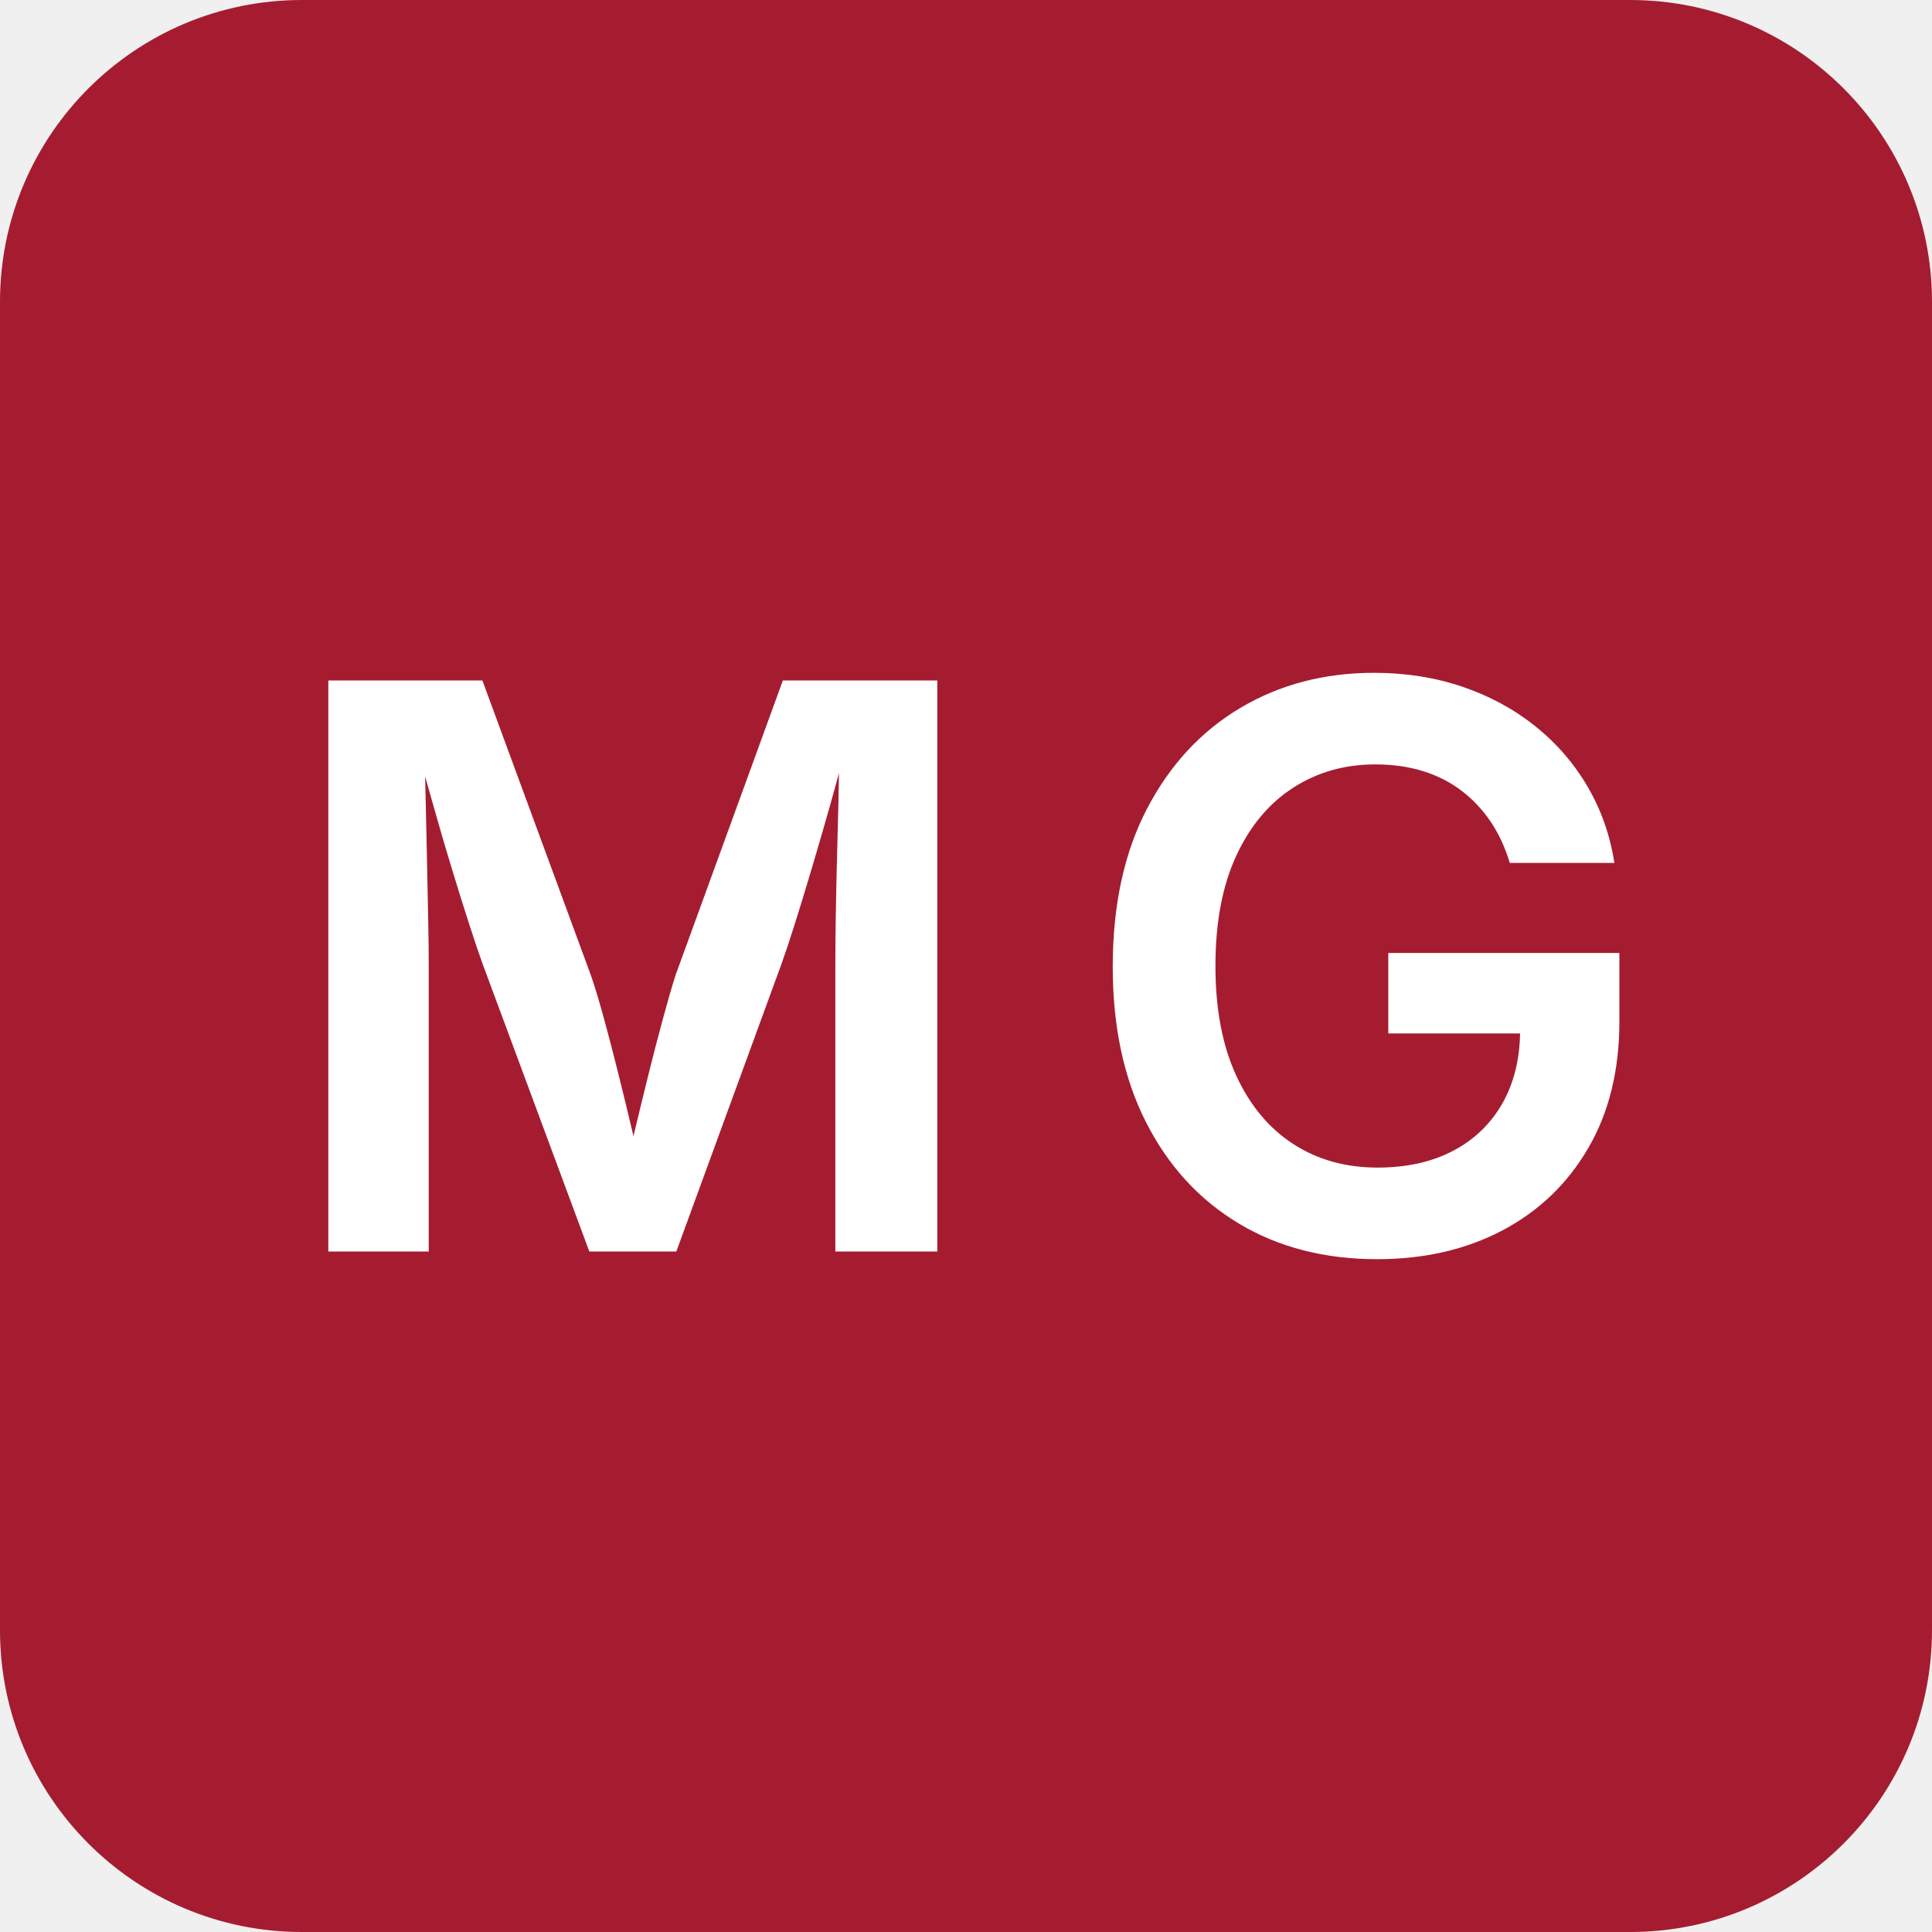
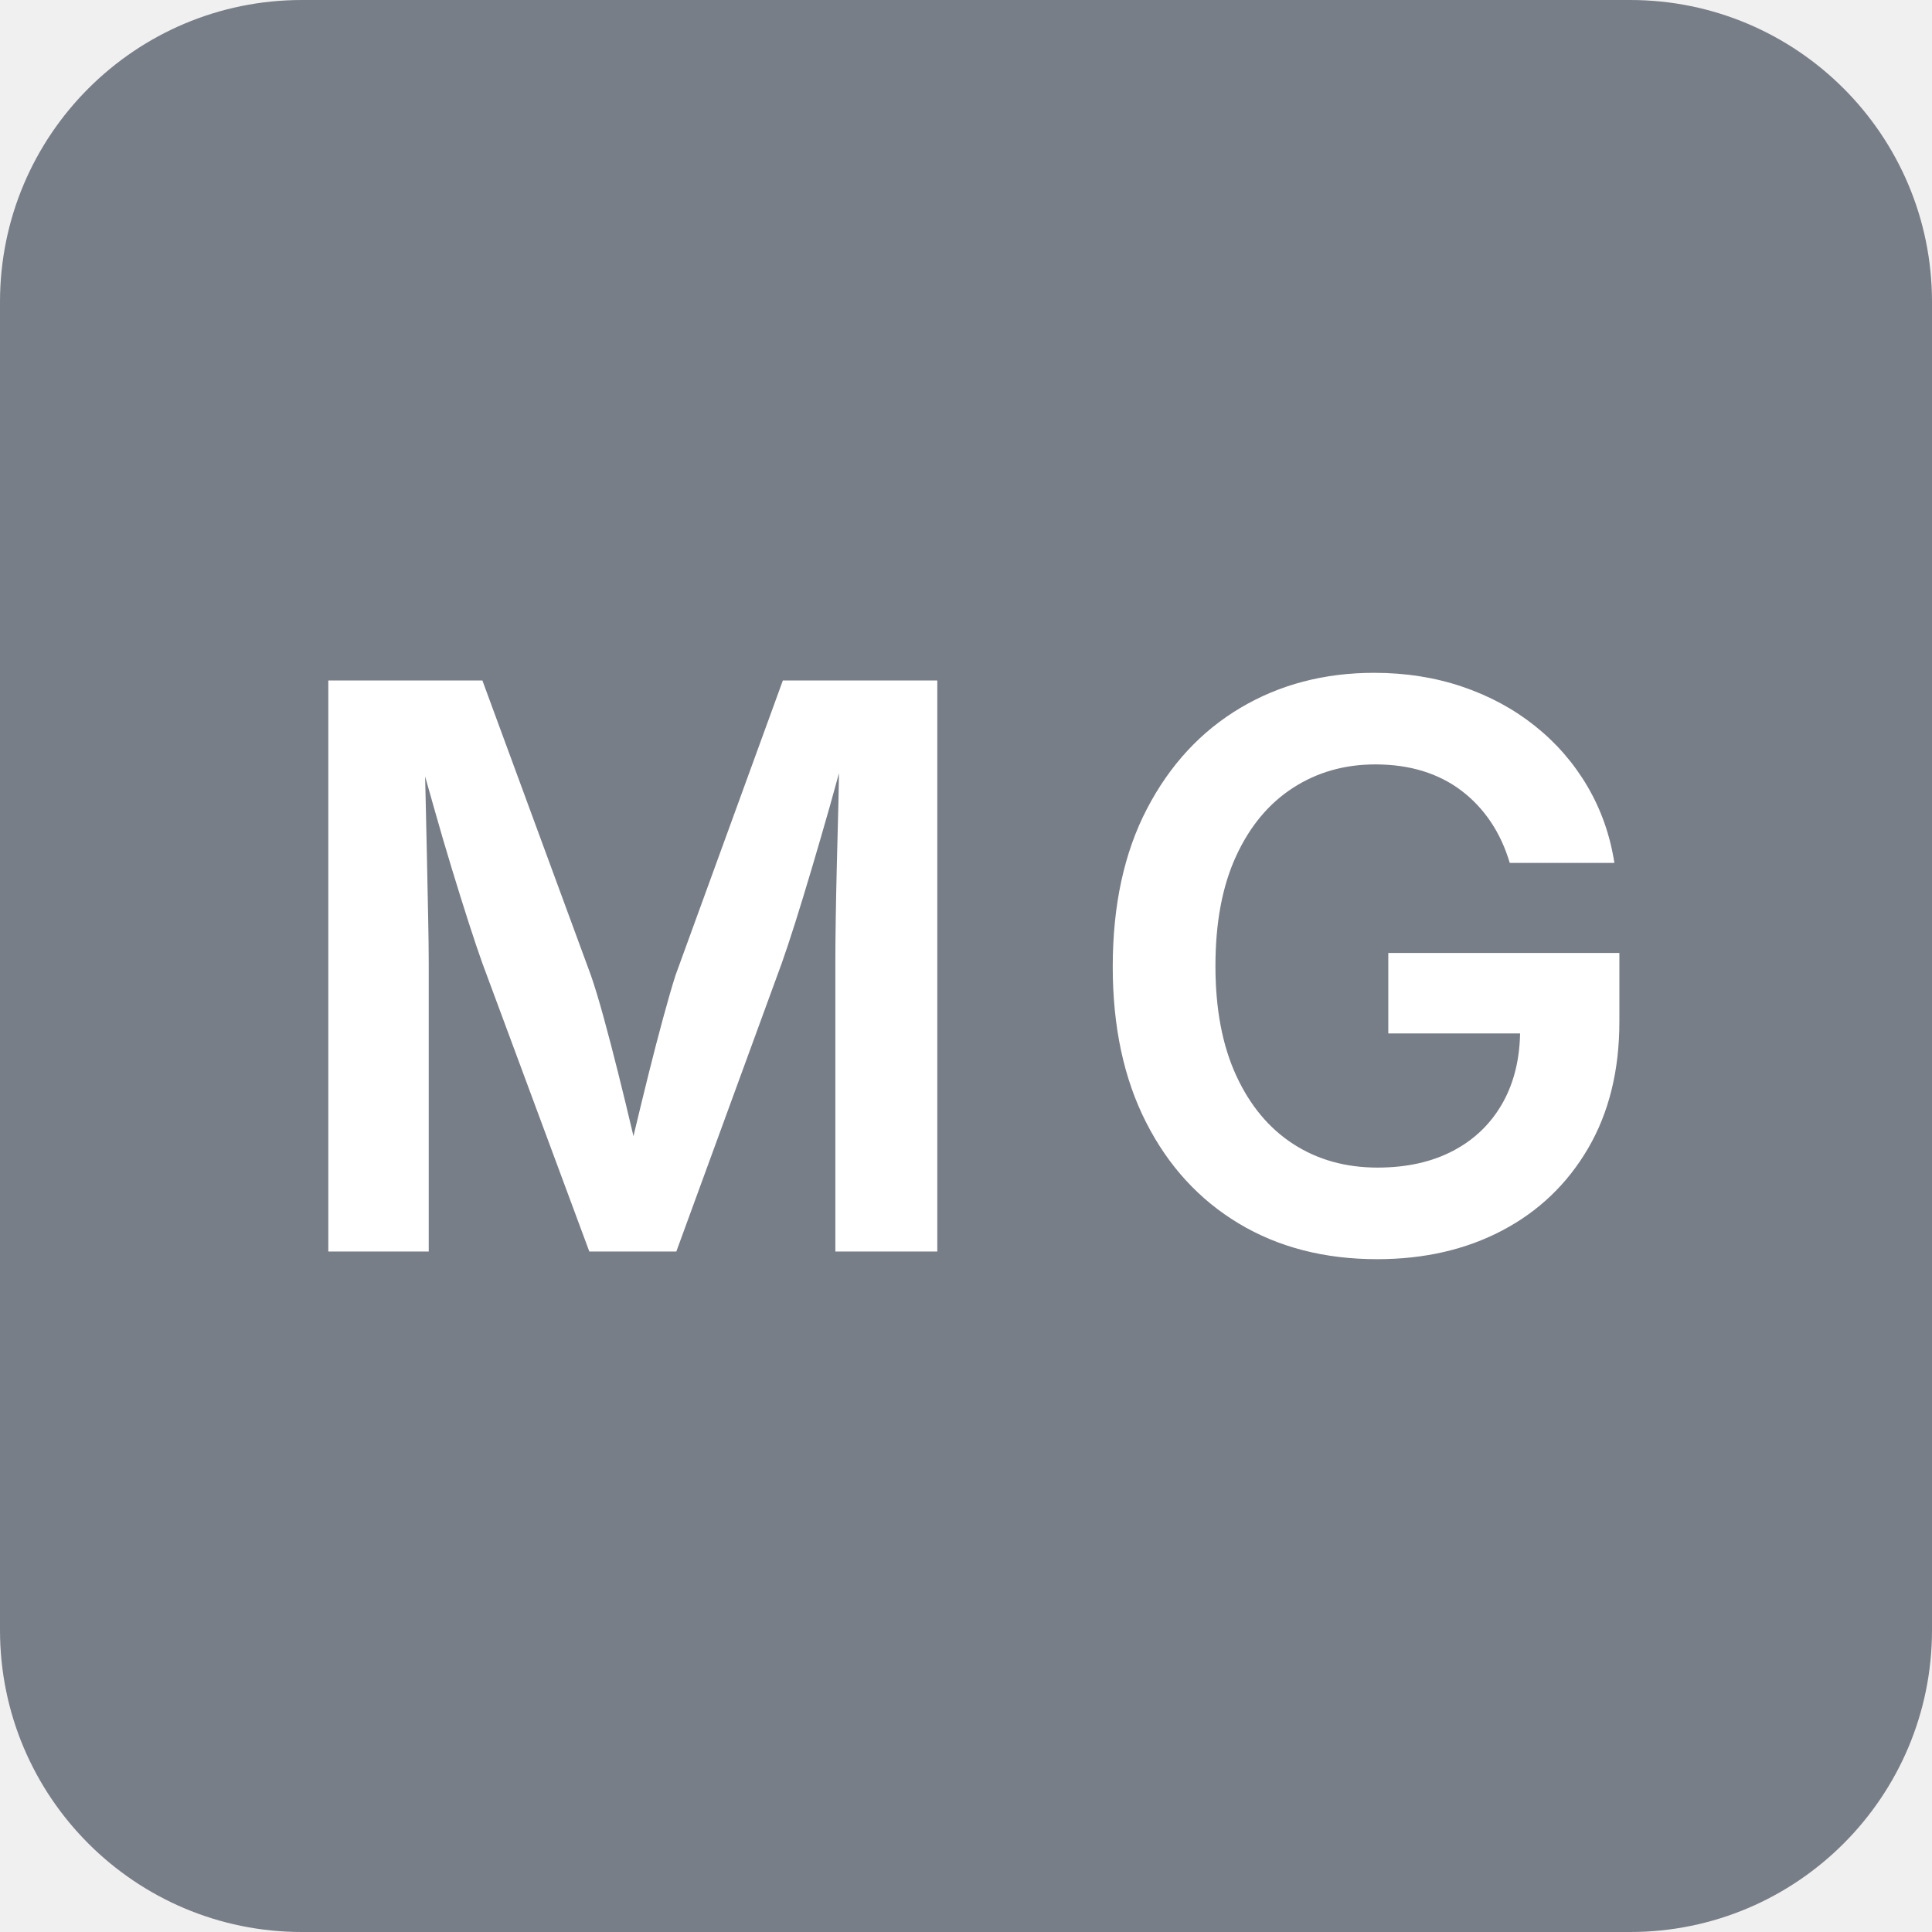
<svg xmlns="http://www.w3.org/2000/svg" viewBox="0 0 64 64">
-   <rect width="64" height="64" rx="10" fill="#a51c30" />
+   <rect width="64" height="64" rx="10" fill="#787e87" />
  <path fill="#fff" d="M10.876 41.458V22.542H15.98L19.573 32.305Q19.763 32.851 19.998 33.708Q20.233 34.564 20.48 35.555Q20.728 36.545 20.95 37.491Q21.172 38.437 21.325 39.16H20.639Q20.791 38.449 21.013 37.516Q21.236 36.583 21.483 35.586Q21.731 34.59 21.966 33.727Q22.2 32.863 22.378 32.305L25.933 22.542H31.049V41.458H27.672V31.911Q27.672 31.302 27.685 30.438Q27.698 29.575 27.723 28.585Q27.748 27.595 27.774 26.585Q27.799 25.576 27.799 24.662H28.04Q27.786 25.665 27.488 26.712Q27.19 27.76 26.898 28.744Q26.606 29.728 26.346 30.553Q26.085 31.378 25.895 31.911L22.404 41.458H19.522L15.98 31.911Q15.789 31.378 15.529 30.572Q15.269 29.766 14.971 28.788Q14.672 27.811 14.374 26.75Q14.075 25.69 13.783 24.662H14.063Q14.075 25.513 14.101 26.509Q14.126 27.506 14.145 28.509Q14.164 29.512 14.183 30.394Q14.202 31.276 14.202 31.911V41.458Z M45.621 41.712Q43.006 41.712 41.038 40.531Q39.07 39.351 37.966 37.18Q36.861 35.009 36.861 32.025Q36.861 28.966 37.997 26.789Q39.133 24.611 41.089 23.45Q43.044 22.288 45.519 22.288Q47.081 22.288 48.433 22.745Q49.785 23.202 50.845 24.046Q51.905 24.891 52.584 26.046Q53.263 27.201 53.479 28.585H50.013Q49.785 27.823 49.385 27.227Q48.985 26.63 48.42 26.198Q47.855 25.767 47.138 25.544Q46.421 25.322 45.557 25.322Q44.034 25.322 42.834 26.097Q41.634 26.871 40.949 28.356Q40.263 29.842 40.263 32.0Q40.263 34.133 40.949 35.625Q41.634 37.116 42.841 37.897Q44.047 38.678 45.633 38.678Q47.081 38.678 48.141 38.119Q49.201 37.561 49.779 36.532Q50.356 35.504 50.356 34.107L51.131 34.234H45.989V31.568H53.644V33.841Q53.644 36.266 52.61 38.037Q51.575 39.808 49.766 40.76Q47.957 41.712 45.621 41.712Z" />
</svg>
